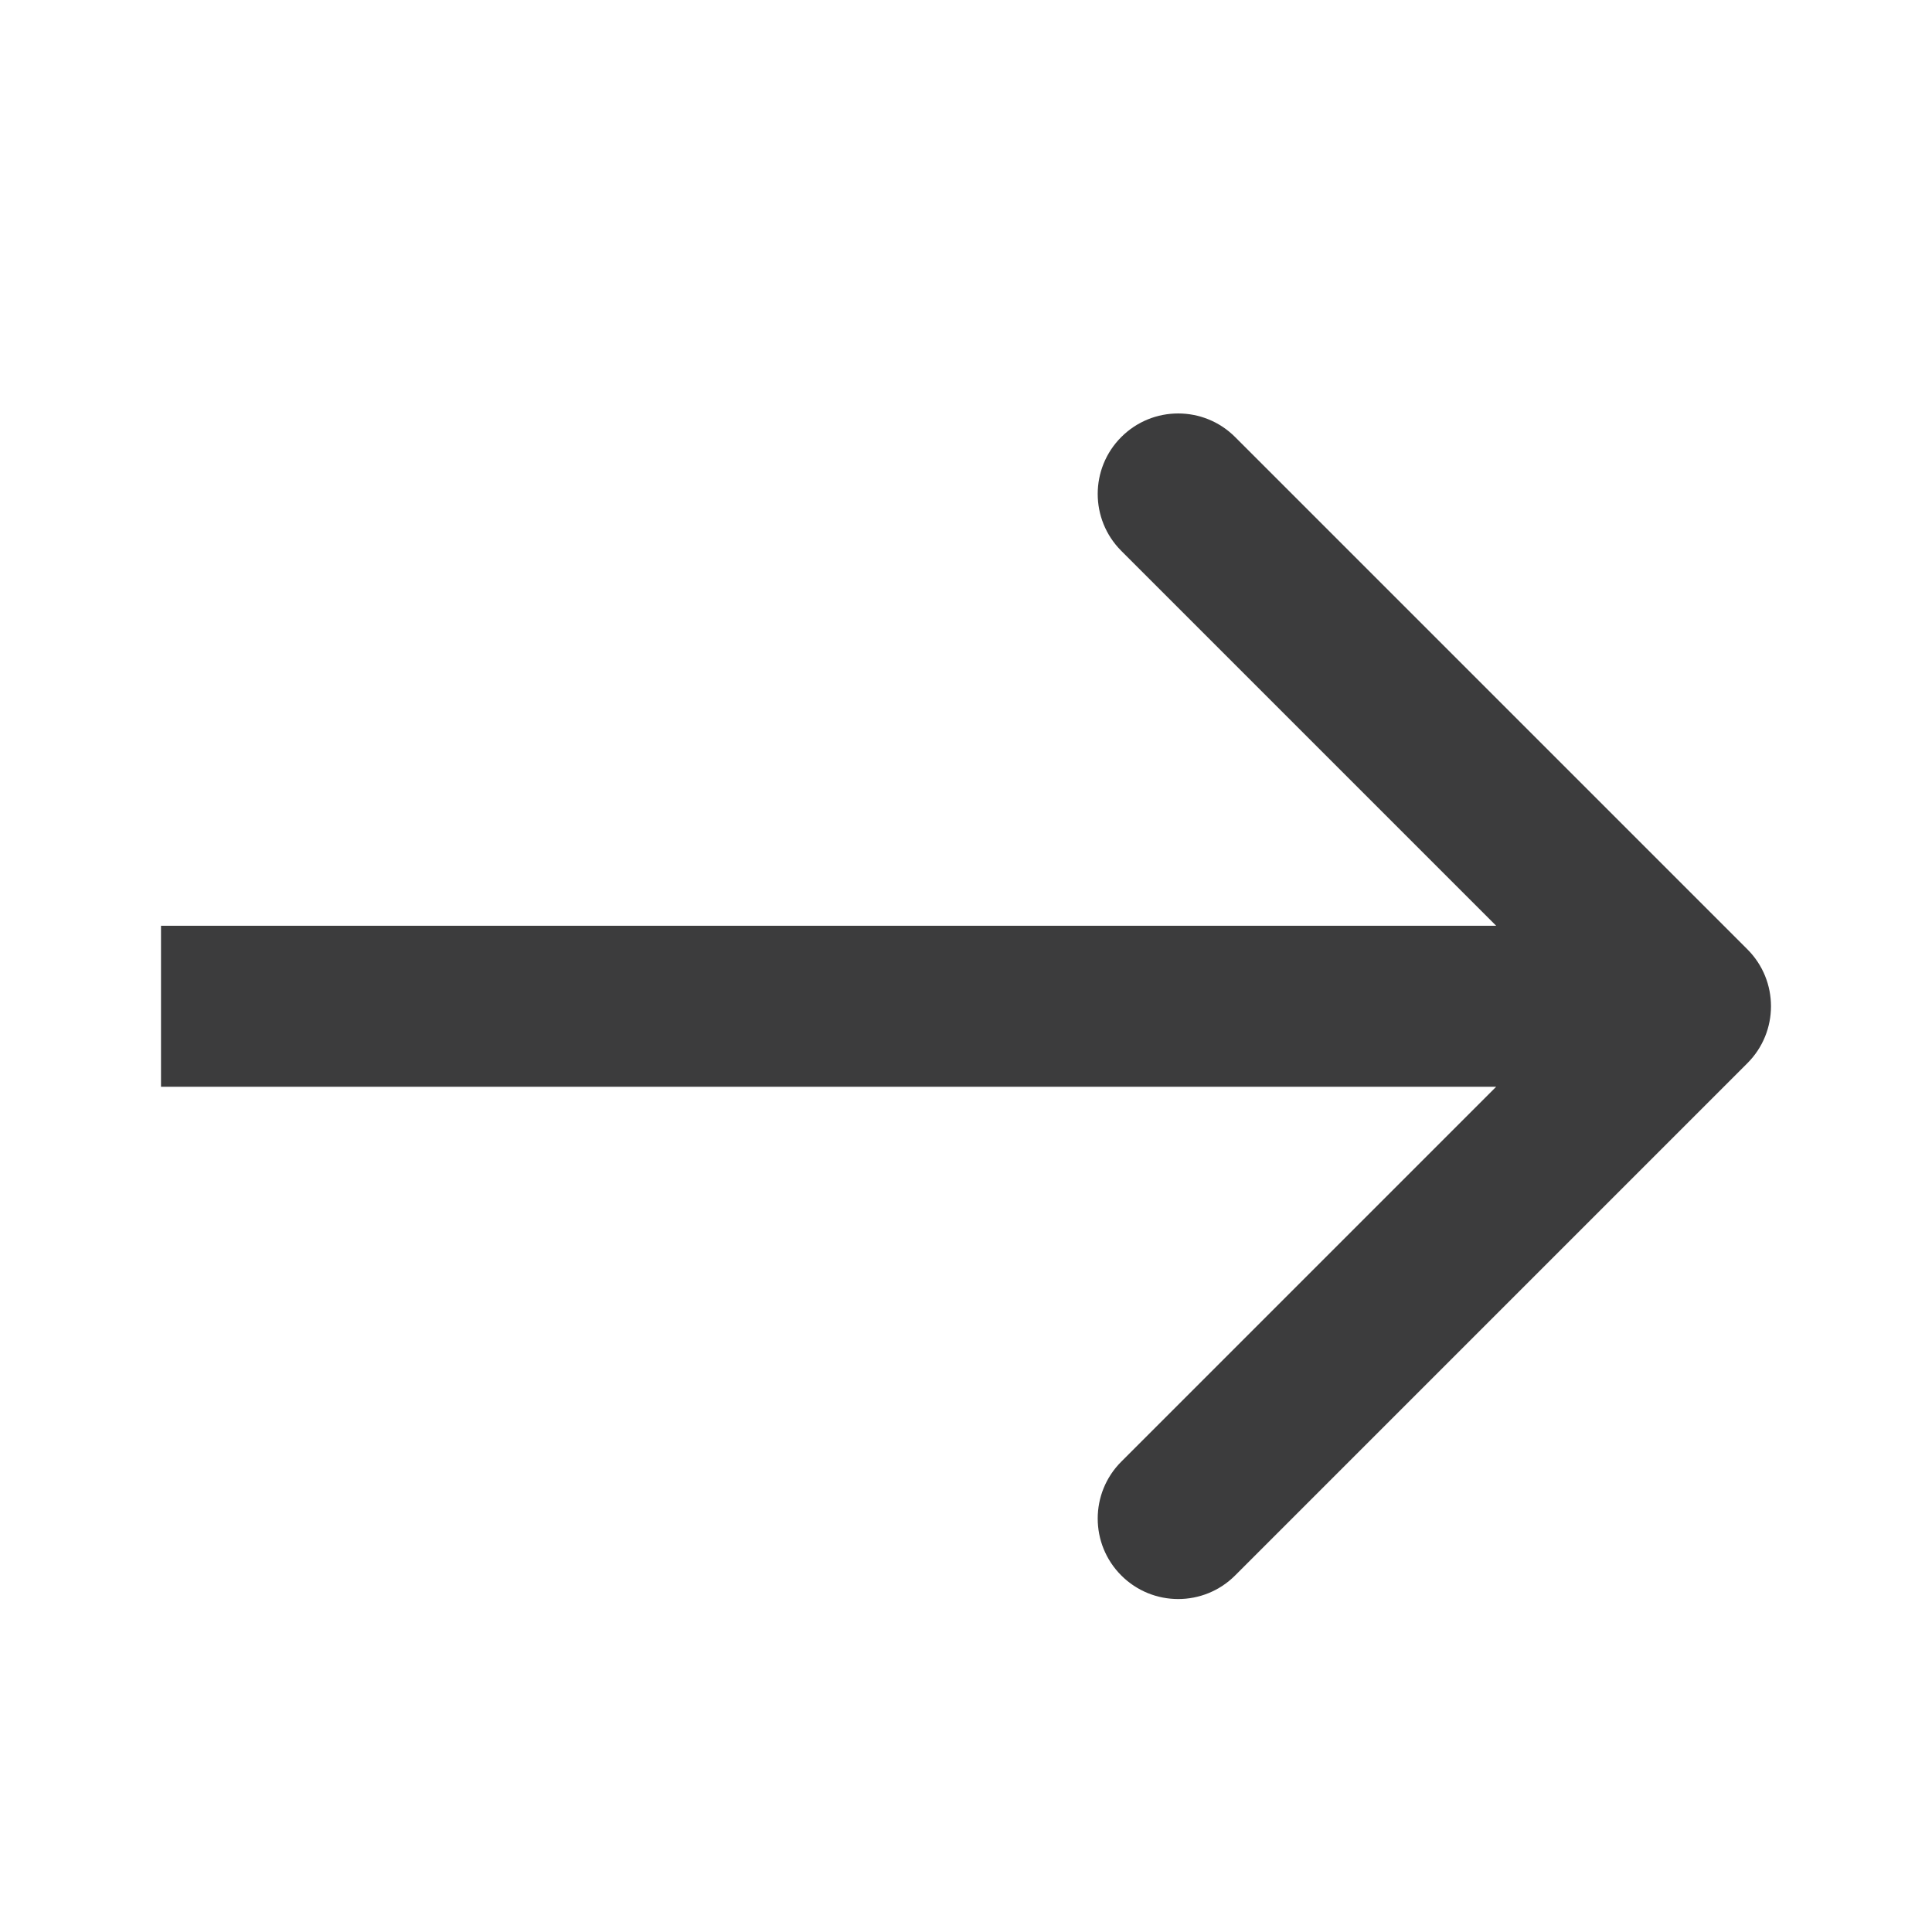
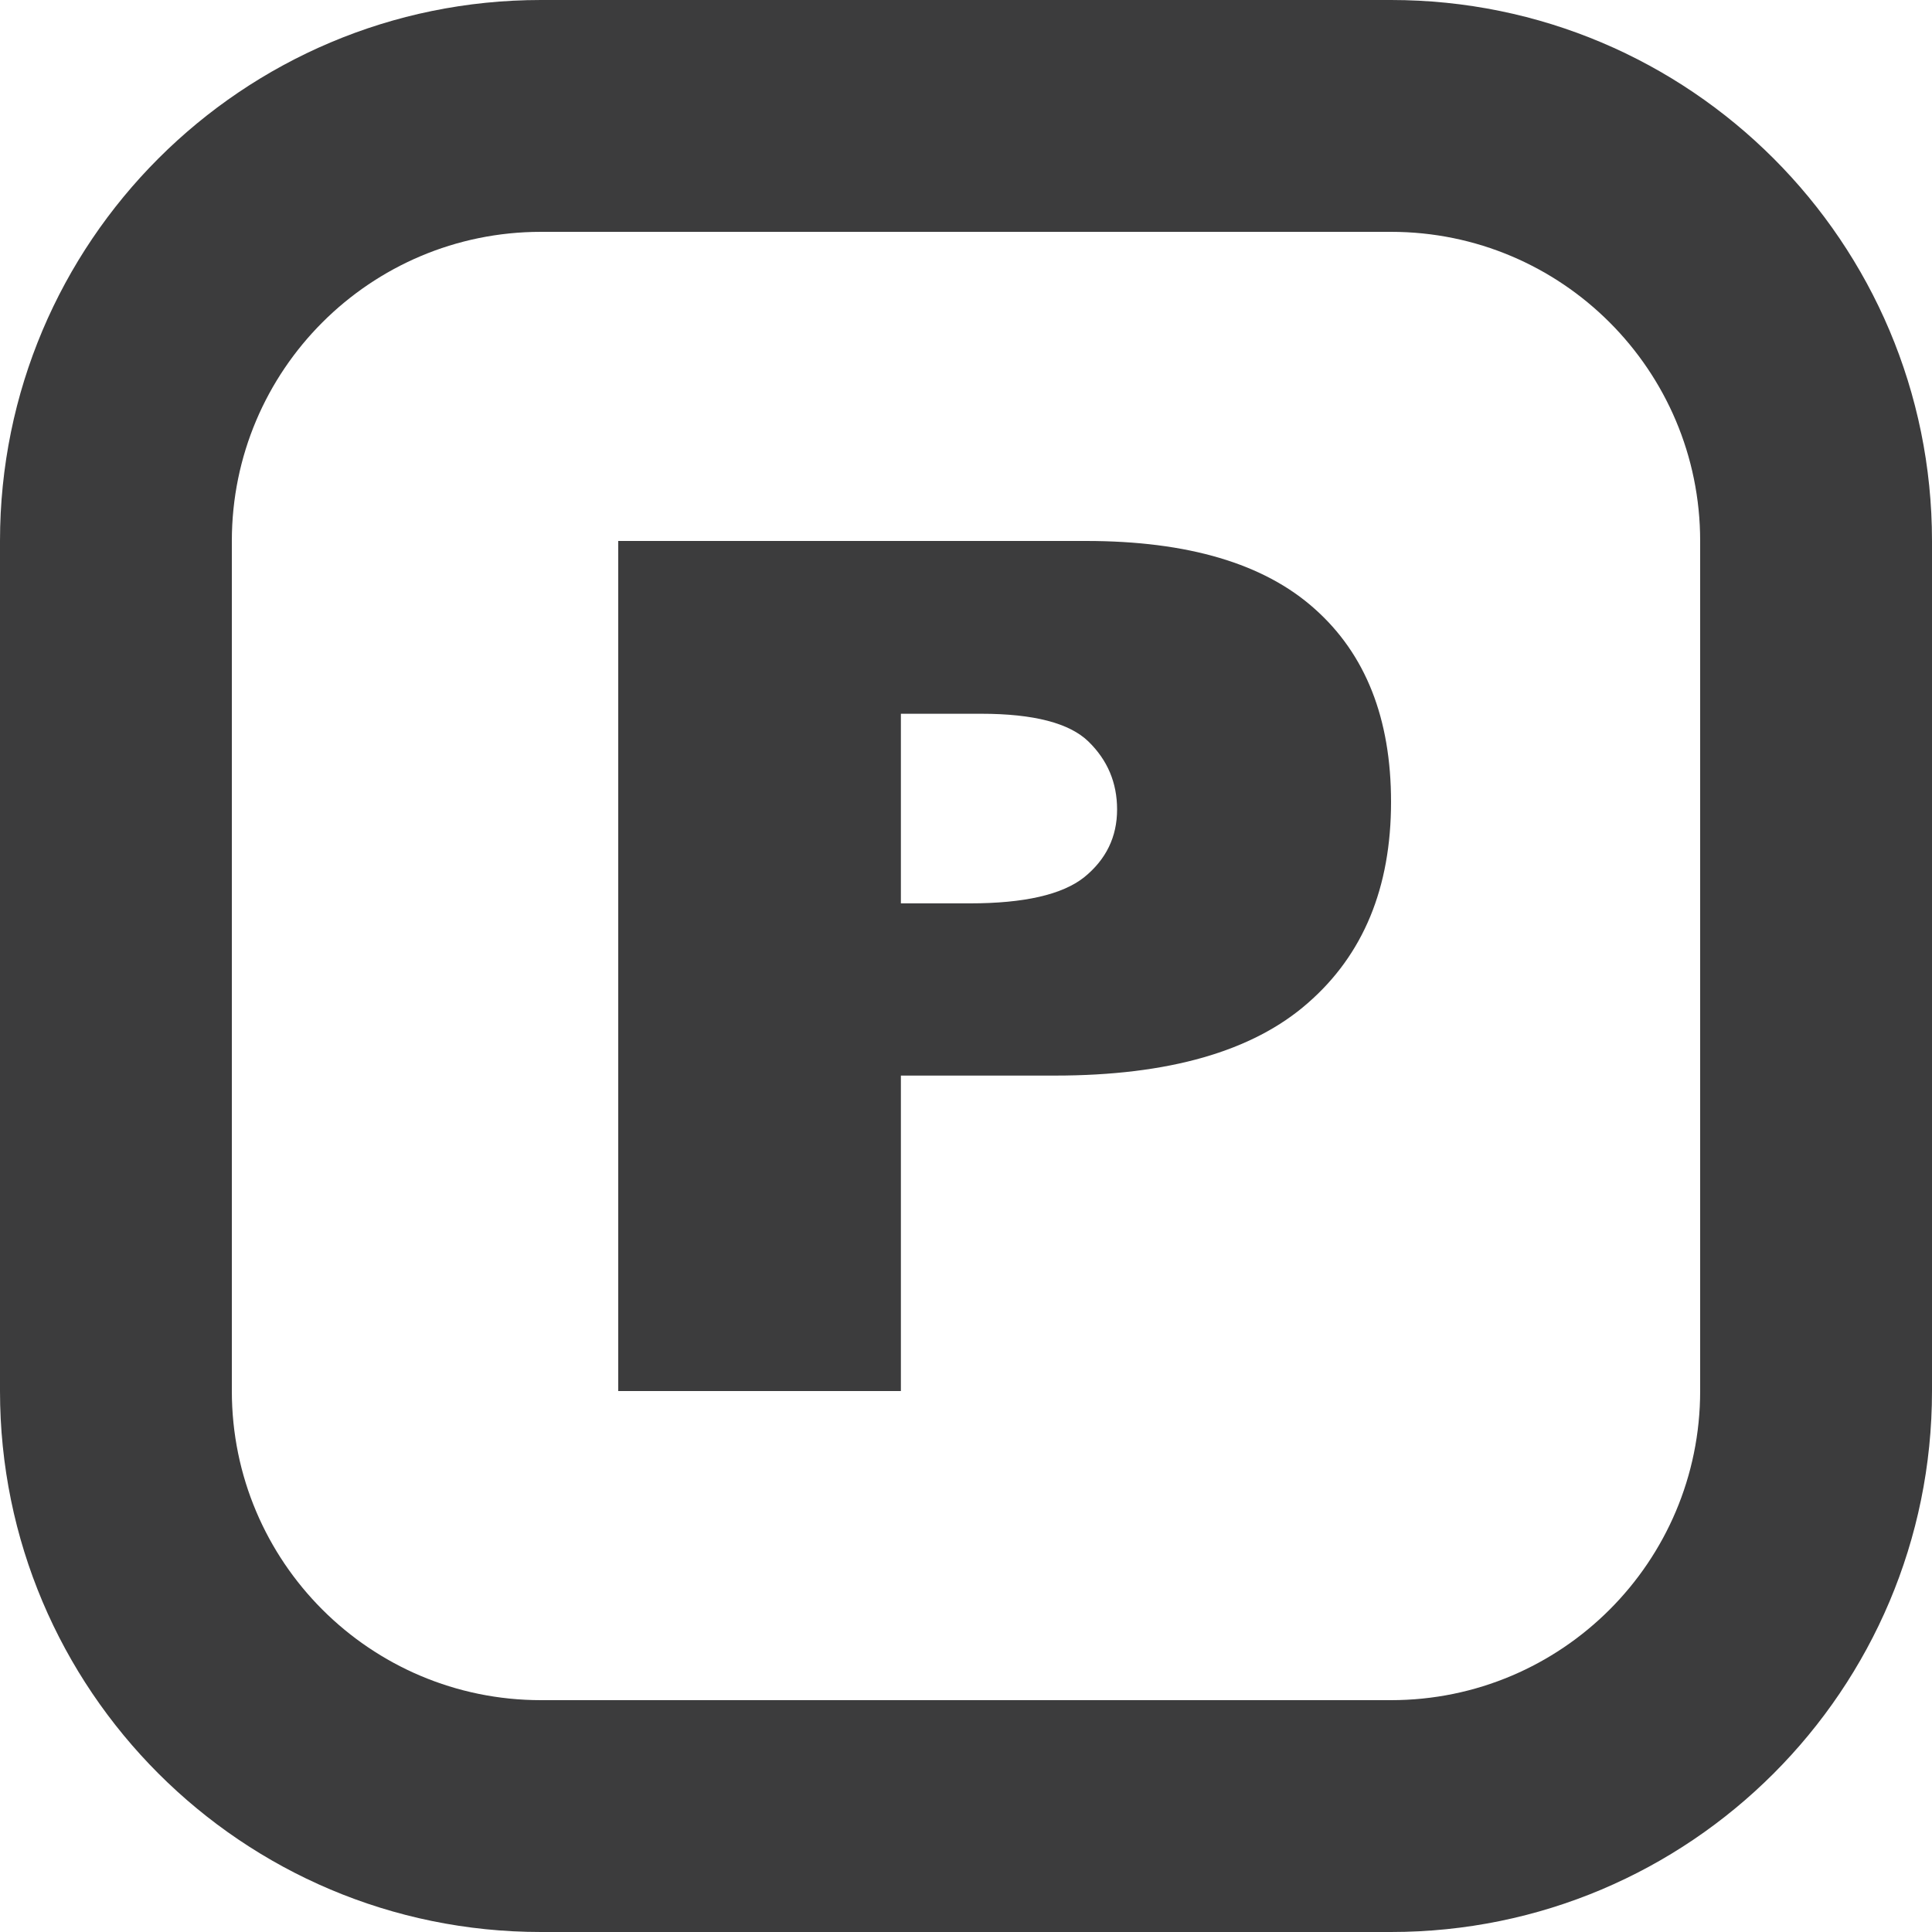
- <svg xmlns="http://www.w3.org/2000/svg" width="48" height="48" viewBox="0 0 48 48" fill="none">
-   <path d="M6 23L4 23L4 27L6 27L6 23ZM43.414 26.414C44.195 25.633 44.195 24.367 43.414 23.586L30.686 10.858C29.905 10.077 28.639 10.077 27.858 10.858C27.077 11.639 27.077 12.905 27.858 13.686L39.172 25L27.858 36.314C27.077 37.095 27.077 38.361 27.858 39.142C28.639 39.923 29.905 39.923 30.686 39.142L43.414 26.414ZM6 27L42 27L42 23L6 23L6 27Z" fill="#0c0c0d" fill-opacity="0.8" />
+ <svg xmlns="http://www.w3.org/2000/svg" width="64" height="64" viewBox="0 0 64 64" fill="none">
+   <mask id="mask0" mask-type="alpha" maskUnits="userSpaceOnUse" x="0" y="0" width="64" height="64">
+     <path fill-rule="evenodd" clip-rule="evenodd" d="M46.08 7.68H17.92C12.265 7.68 7.68 12.265 7.68 17.92V46.08C7.68 51.735 12.265 56.32 17.92 56.32H46.08C51.735 56.32 56.32 51.735 56.32 46.08V17.92C56.32 12.265 51.735 7.68 46.08 7.68ZM17.92 0C8.023 0 0 8.023 0 17.92V46.08C0 55.977 8.023 64 17.92 64H46.08C55.977 64 64 55.977 64 46.08V17.92C64 8.023 55.977 0 46.08 0H17.92Z" fill="#00BD00" />
+     <path d="M20.48 17.92H35.976C39.351 17.92 41.875 18.669 43.549 20.167C45.236 21.666 46.08 23.798 46.08 26.564C46.08 29.407 45.161 31.629 43.322 33.229C41.498 34.83 38.706 35.63 34.947 35.63H29.843V46.08H20.48V17.92ZM29.843 29.925H32.128C33.925 29.925 35.187 29.637 35.914 29.061C36.641 28.472 37.005 27.723 37.005 26.814C37.005 25.93 36.689 25.181 36.058 24.566C35.427 23.951 34.24 23.644 32.498 23.644H29.843V29.925Z" fill="black" />
+   </mask>
+   <g mask="url(#mask0)">
+     <rect width="64" height="64" fill="#0C0C0D" fill-opacity="0.8" />
+   </g>
</svg>
